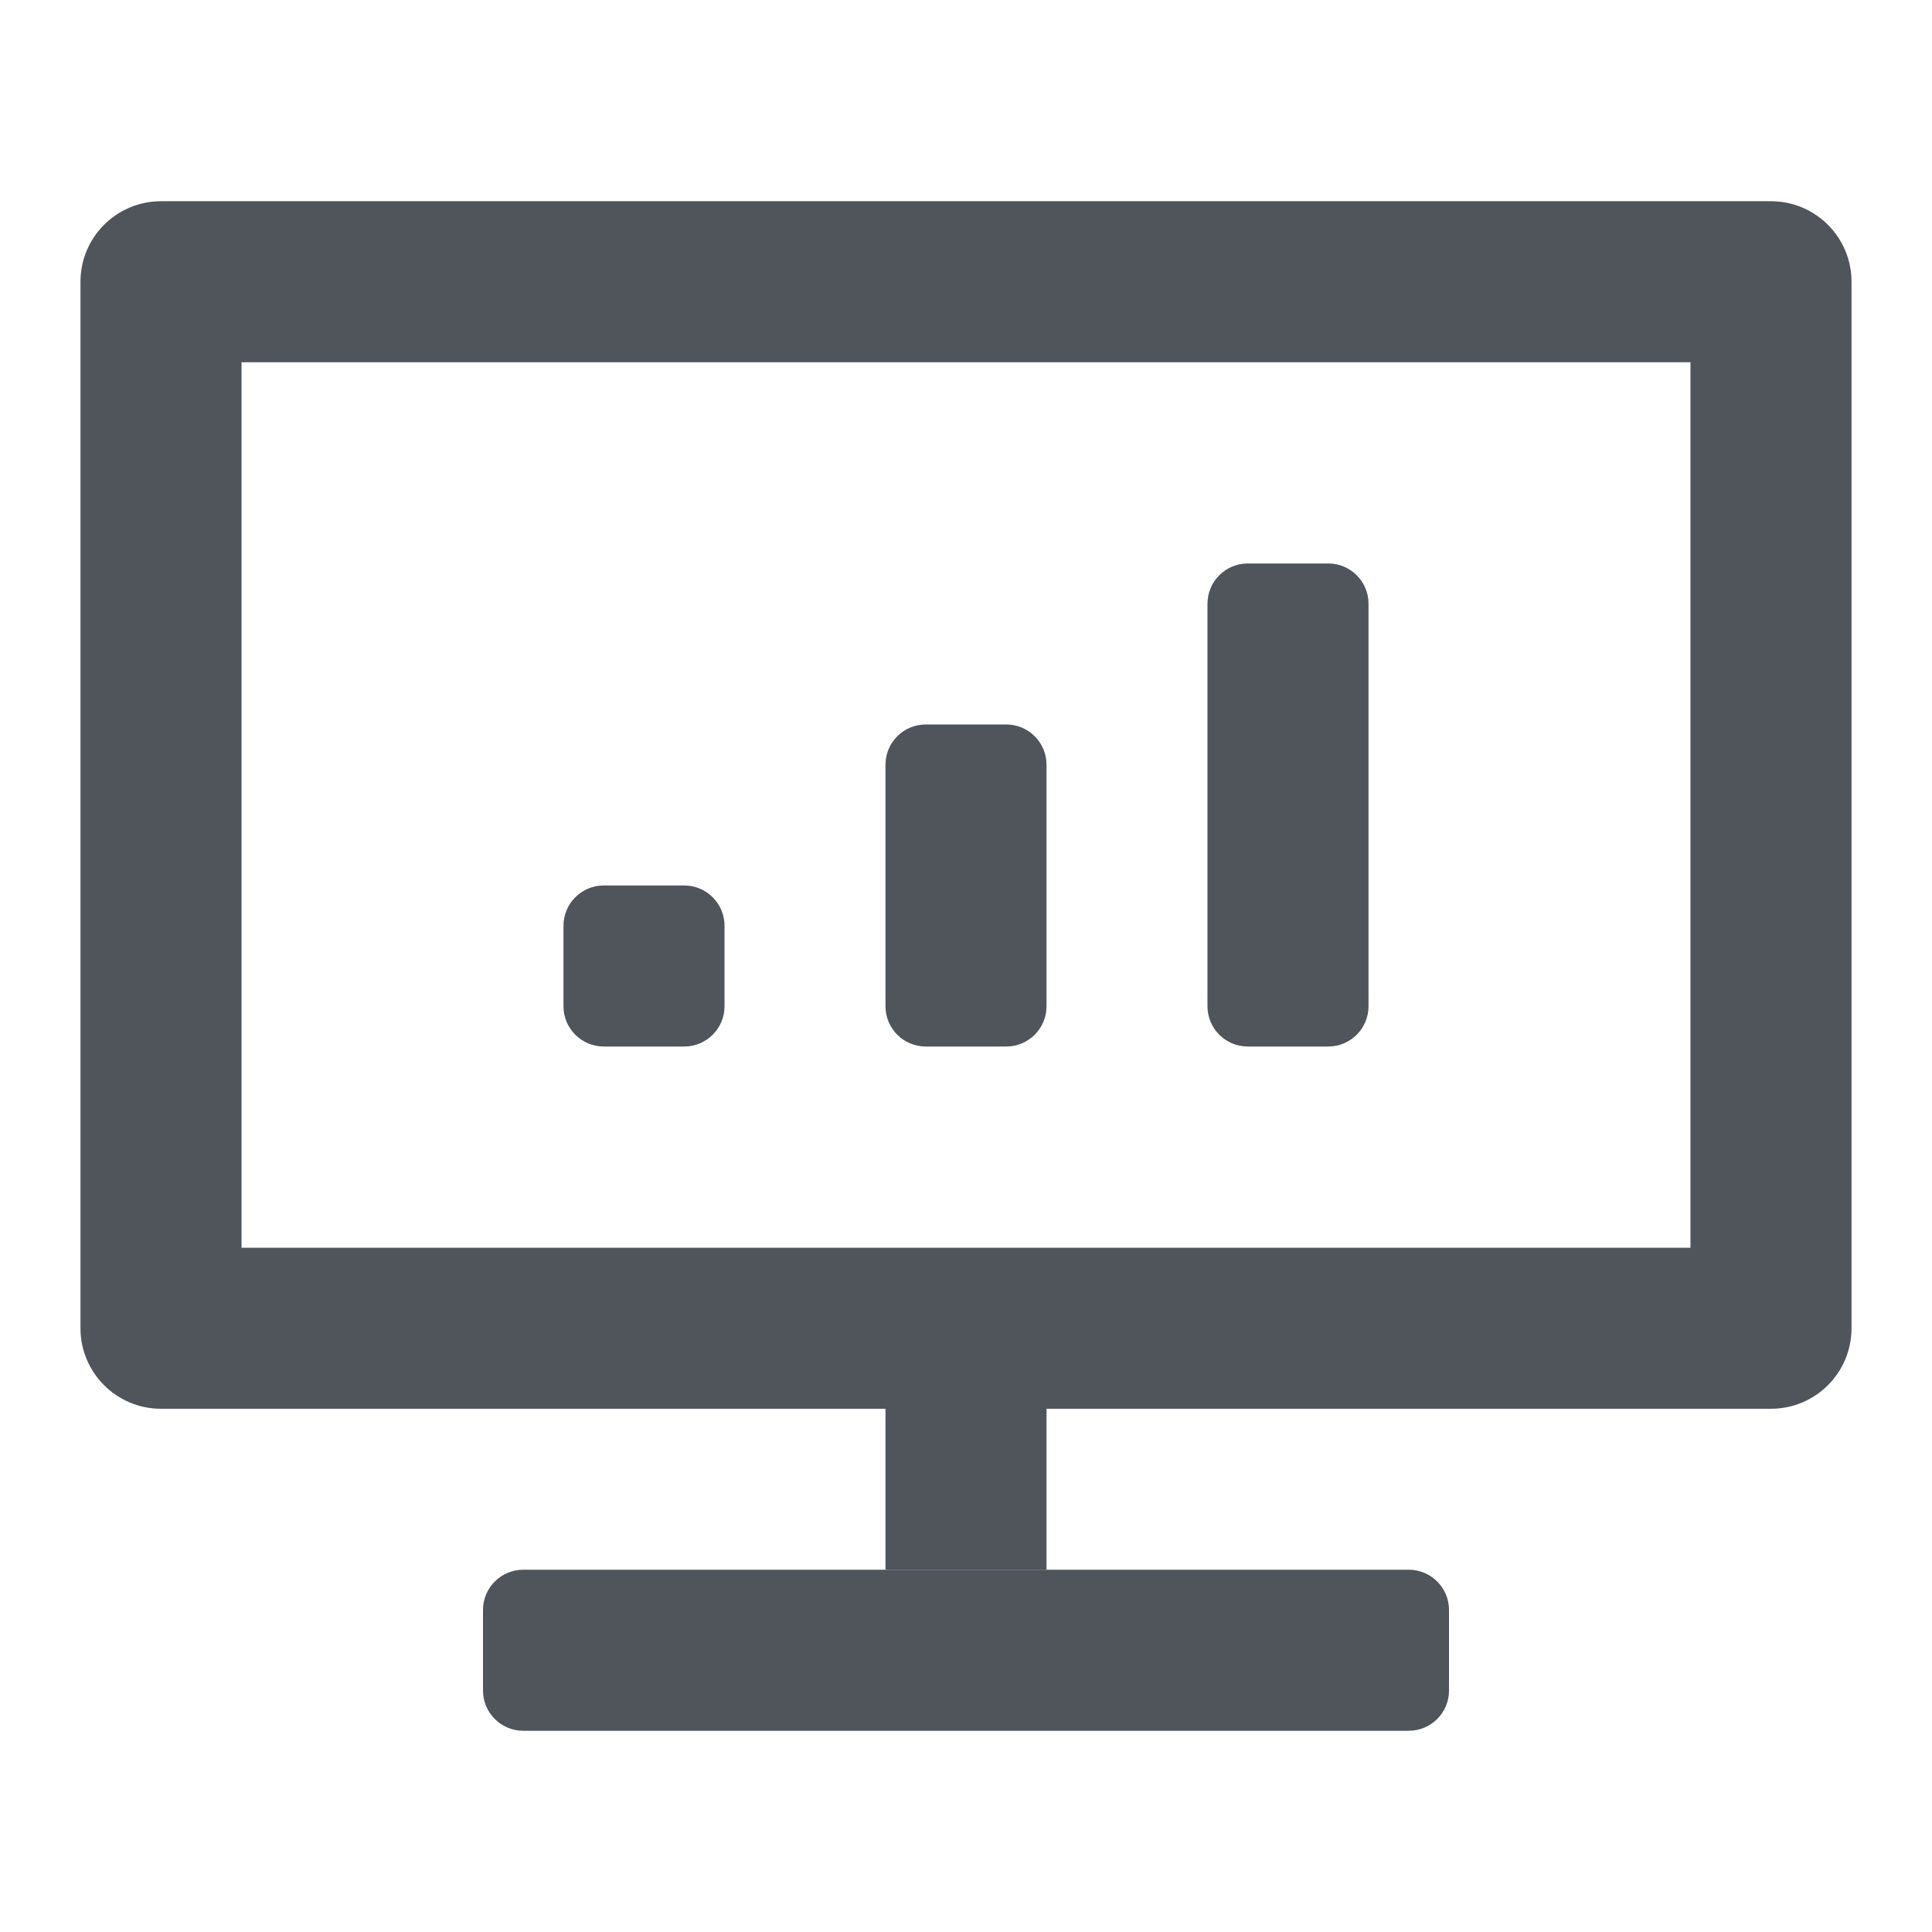
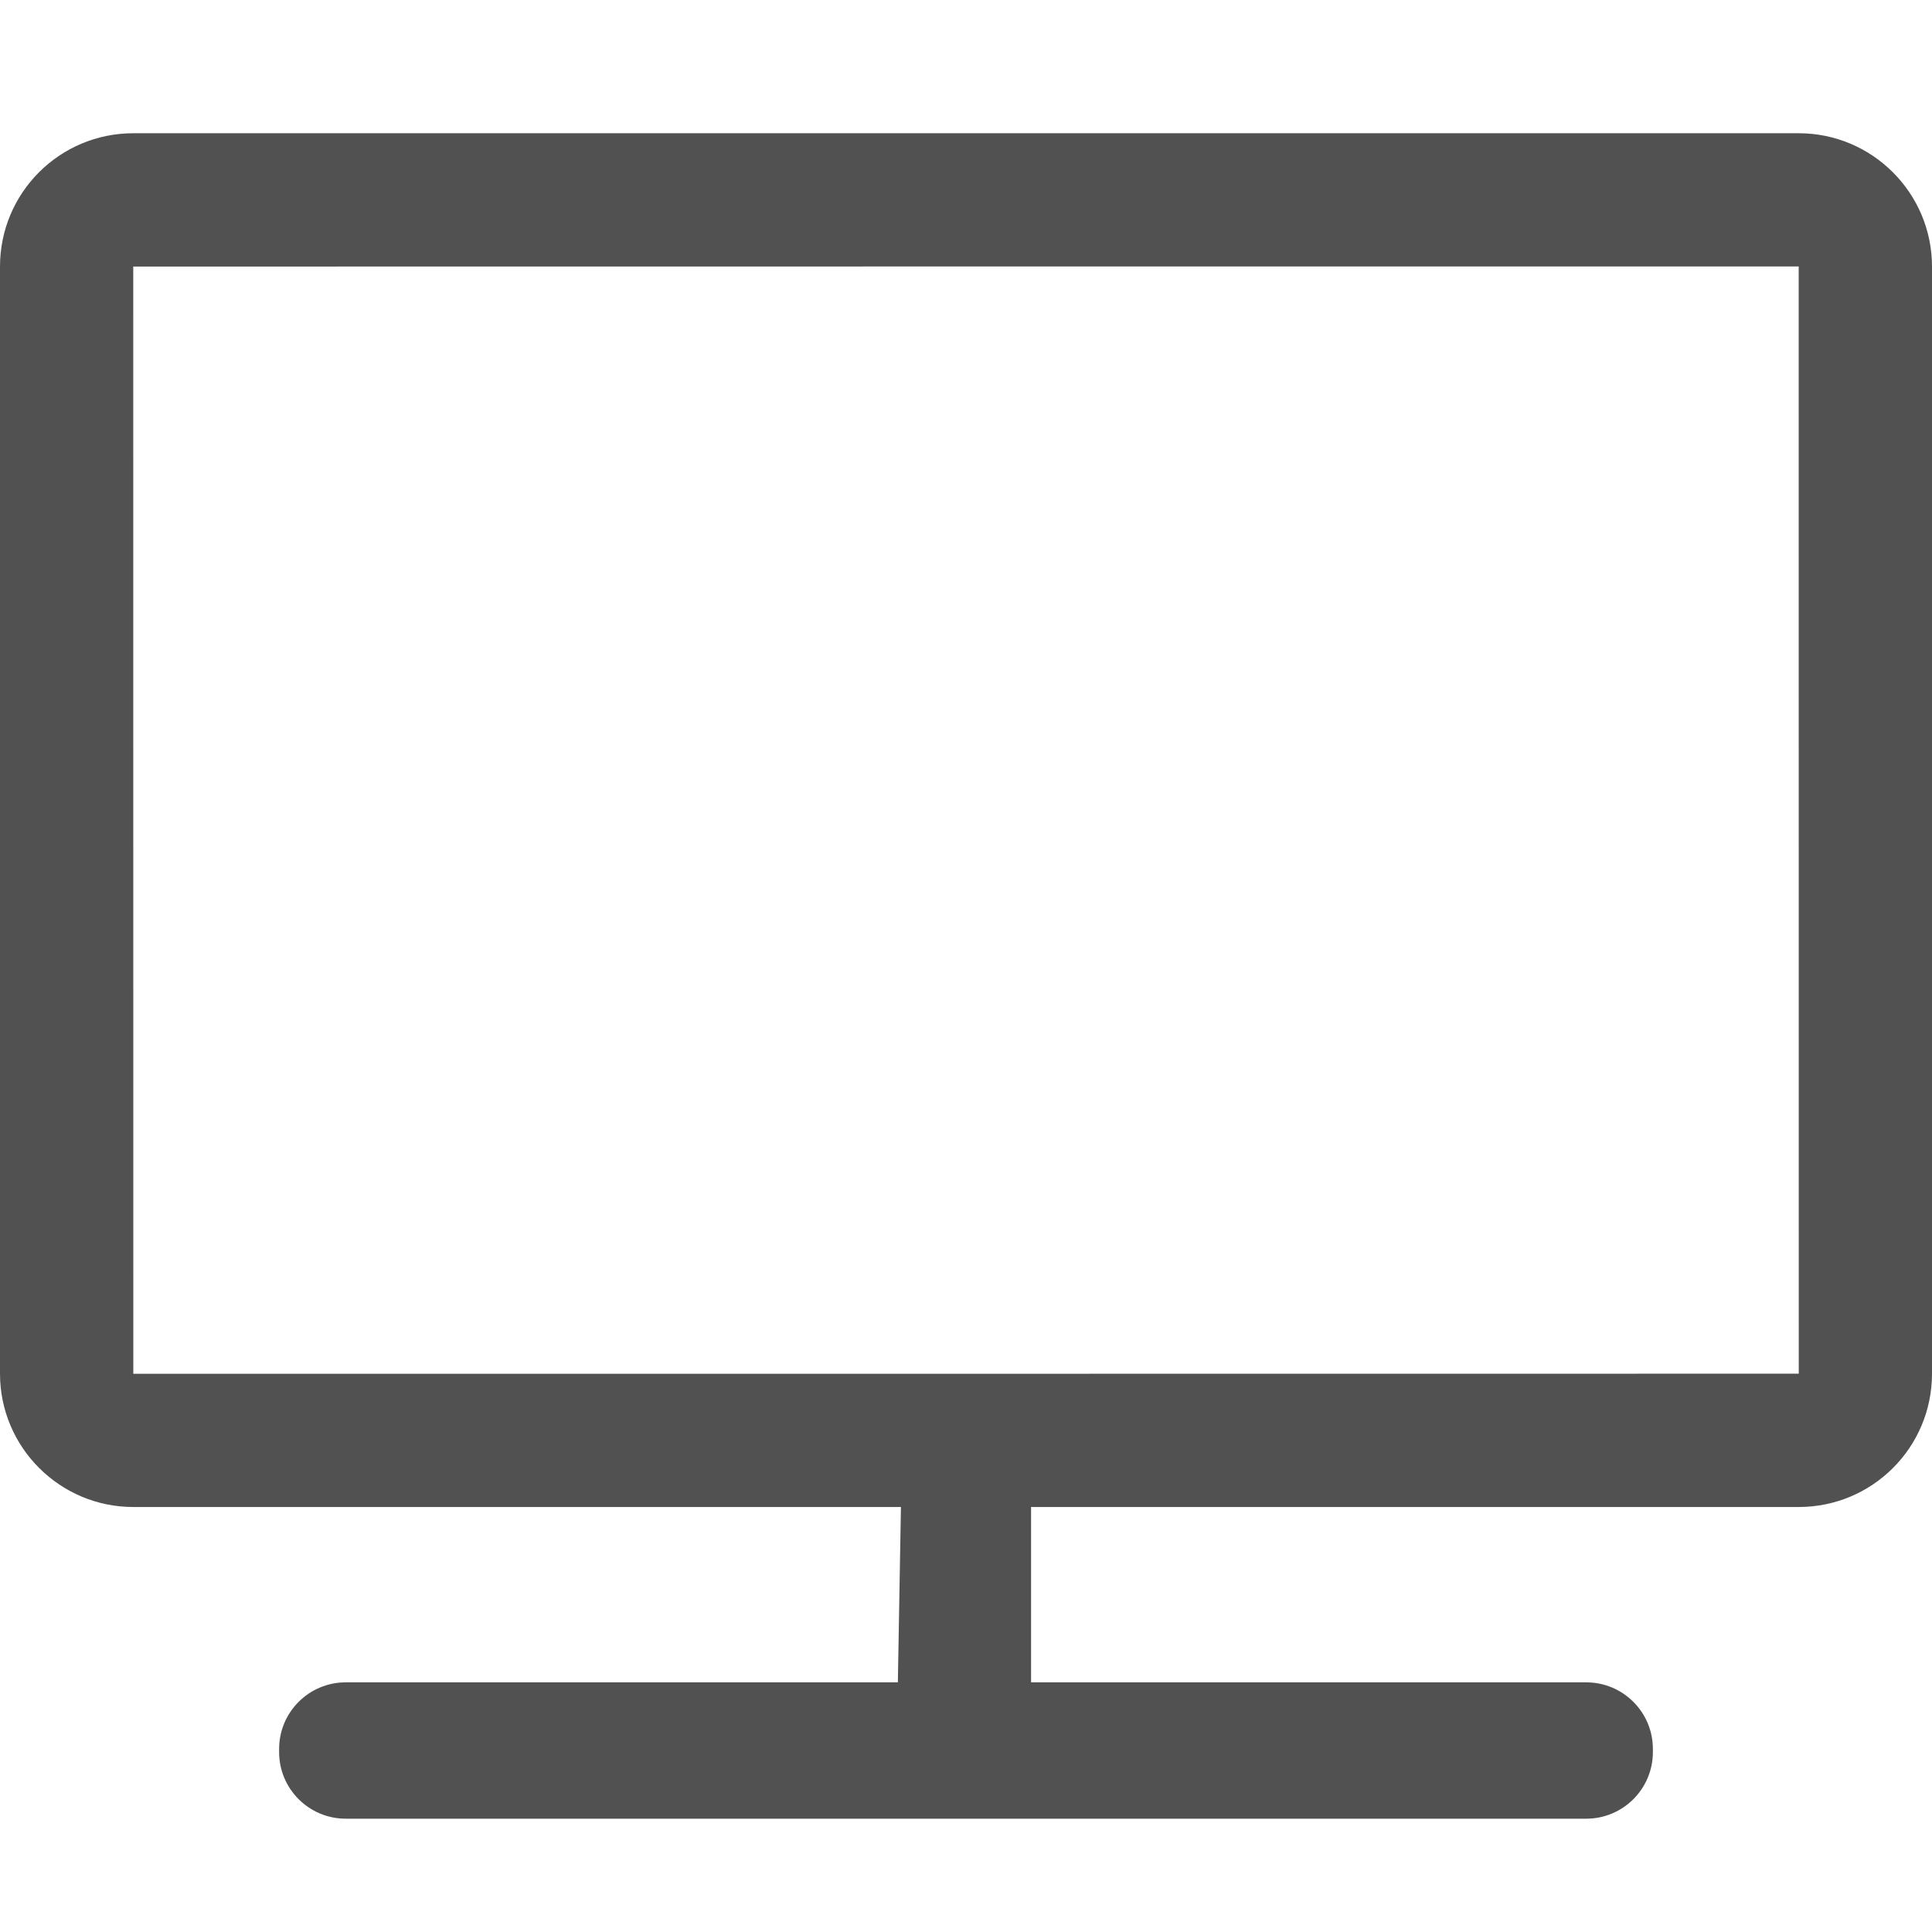
- <svg xmlns="http://www.w3.org/2000/svg" viewBox="0 0 24 24">
-   <path fill="#646A73" d="M1 3.5a1 1 0 0 1 1-1h20a1 1 0 0 1 1 1v13a1 1 0 0 1-1 1H2a1 1 0 0 1-1-1v-13Zm2 1v11h18v-11H3Z" clip-rule="evenodd" fill-rule="evenodd" />
-   <path fill-opacity=".2" fill="#000" d="M1 3.5a1 1 0 0 1 1-1h20a1 1 0 0 1 1 1v13a1 1 0 0 1-1 1H2a1 1 0 0 1-1-1v-13Zm2 1v11h18v-11H3Z" clip-rule="evenodd" fill-rule="evenodd" />
-   <path fill="#646A73" d="M7.5 13a.5.5 0 0 1-.5-.5v-1a.5.5 0 0 1 .5-.5h1a.5.5 0 0 1 .5.5v1a.5.5 0 0 1-.5.5h-1Z" clip-rule="evenodd" fill-rule="evenodd" />
-   <path fill-opacity=".2" fill="#000" d="M7.5 13a.5.5 0 0 1-.5-.5v-1a.5.5 0 0 1 .5-.5h1a.5.5 0 0 1 .5.5v1a.5.5 0 0 1-.5.5h-1Z" clip-rule="evenodd" fill-rule="evenodd" />
-   <path fill="#646A73" d="M11 19.5v-3h2v3h-2Z" clip-rule="evenodd" fill-rule="evenodd" />
-   <path fill-opacity=".2" fill="#000" d="M11 19.5v-3h2v3h-2Z" clip-rule="evenodd" fill-rule="evenodd" />
-   <path fill="#646A73" d="M11.5 13a.5.5 0 0 1-.5-.5v-3a.5.5 0 0 1 .5-.5h1a.5.5 0 0 1 .5.5v3a.5.5 0 0 1-.5.5h-1Z" clip-rule="evenodd" fill-rule="evenodd" />
-   <path fill-opacity=".2" fill="#000" d="M11.5 13a.5.5 0 0 1-.5-.5v-3a.5.5 0 0 1 .5-.5h1a.5.5 0 0 1 .5.5v3a.5.5 0 0 1-.5.5h-1Z" clip-rule="evenodd" fill-rule="evenodd" />
-   <path fill="#646A73" d="M15.5 13a.5.5 0 0 1-.5-.5v-5a.5.5 0 0 1 .5-.5h1a.5.5 0 0 1 .5.5v5a.5.5 0 0 1-.5.5h-1Z" clip-rule="evenodd" fill-rule="evenodd" />
-   <path fill-opacity=".2" fill="#000" d="M15.5 13a.5.5 0 0 1-.5-.5v-5a.5.5 0 0 1 .5-.5h1a.5.5 0 0 1 .5.5v5a.5.5 0 0 1-.5.5h-1Z" clip-rule="evenodd" fill-rule="evenodd" />
-   <path fill="#646A73" d="M18 21a.5.5 0 0 1-.5.5h-11A.5.5 0 0 1 6 21v-1a.5.5 0 0 1 .5-.5h11a.5.5 0 0 1 .5.5v1Z" clip-rule="evenodd" fill-rule="evenodd" />
-   <path fill-opacity=".2" fill="#000" d="M18 21a.5.5 0 0 1-.5.5h-11A.5.5 0 0 1 6 21v-1a.5.5 0 0 1 .5-.5h11a.5.5 0 0 1 .5.5v1Z" clip-rule="evenodd" fill-rule="evenodd" />
+ <svg xmlns="http://www.w3.org/2000/svg" t="1709091357757" class="icon" viewBox="0 0 1024 1024" version="1.1" p-id="10345" width="200" height="200">
+   <path d="M953.342 141.241C953.312 141.241 953.379 728.084 953.379 728.084 953.379 728.143 70.658 728.124 70.658 728.124 70.688 728.124 70.621 141.281 70.621 141.281 70.621 141.222 953.342 141.241 953.342 141.241ZM0 728.084C0 767.027 31.653 798.744 70.658 798.744L953.342 798.744C992.425 798.744 1024 767.122 1024 728.084L1024 141.281C1024 102.338 992.347 70.621 953.342 70.621L70.658 70.621C31.575 70.621 0 102.243 0 141.281L0 728.084ZM840.751 963.942C860.253 963.942 876.062 948.133 876.062 928.632L876.062 926.988C876.062 907.487 860.253 891.678 840.751 891.678L183.249 891.678C163.747 891.678 147.938 907.487 147.938 926.988L147.938 928.632C147.938 948.133 163.747 963.942 183.249 963.942 202.75 963.942 840.751 963.942 840.751 963.942ZM475.868 892.499 546.488 892.499 546.488 798.744 477.512 798.744 475.868 892.499Z" fill="#515151" p-id="10346" />
</svg>
